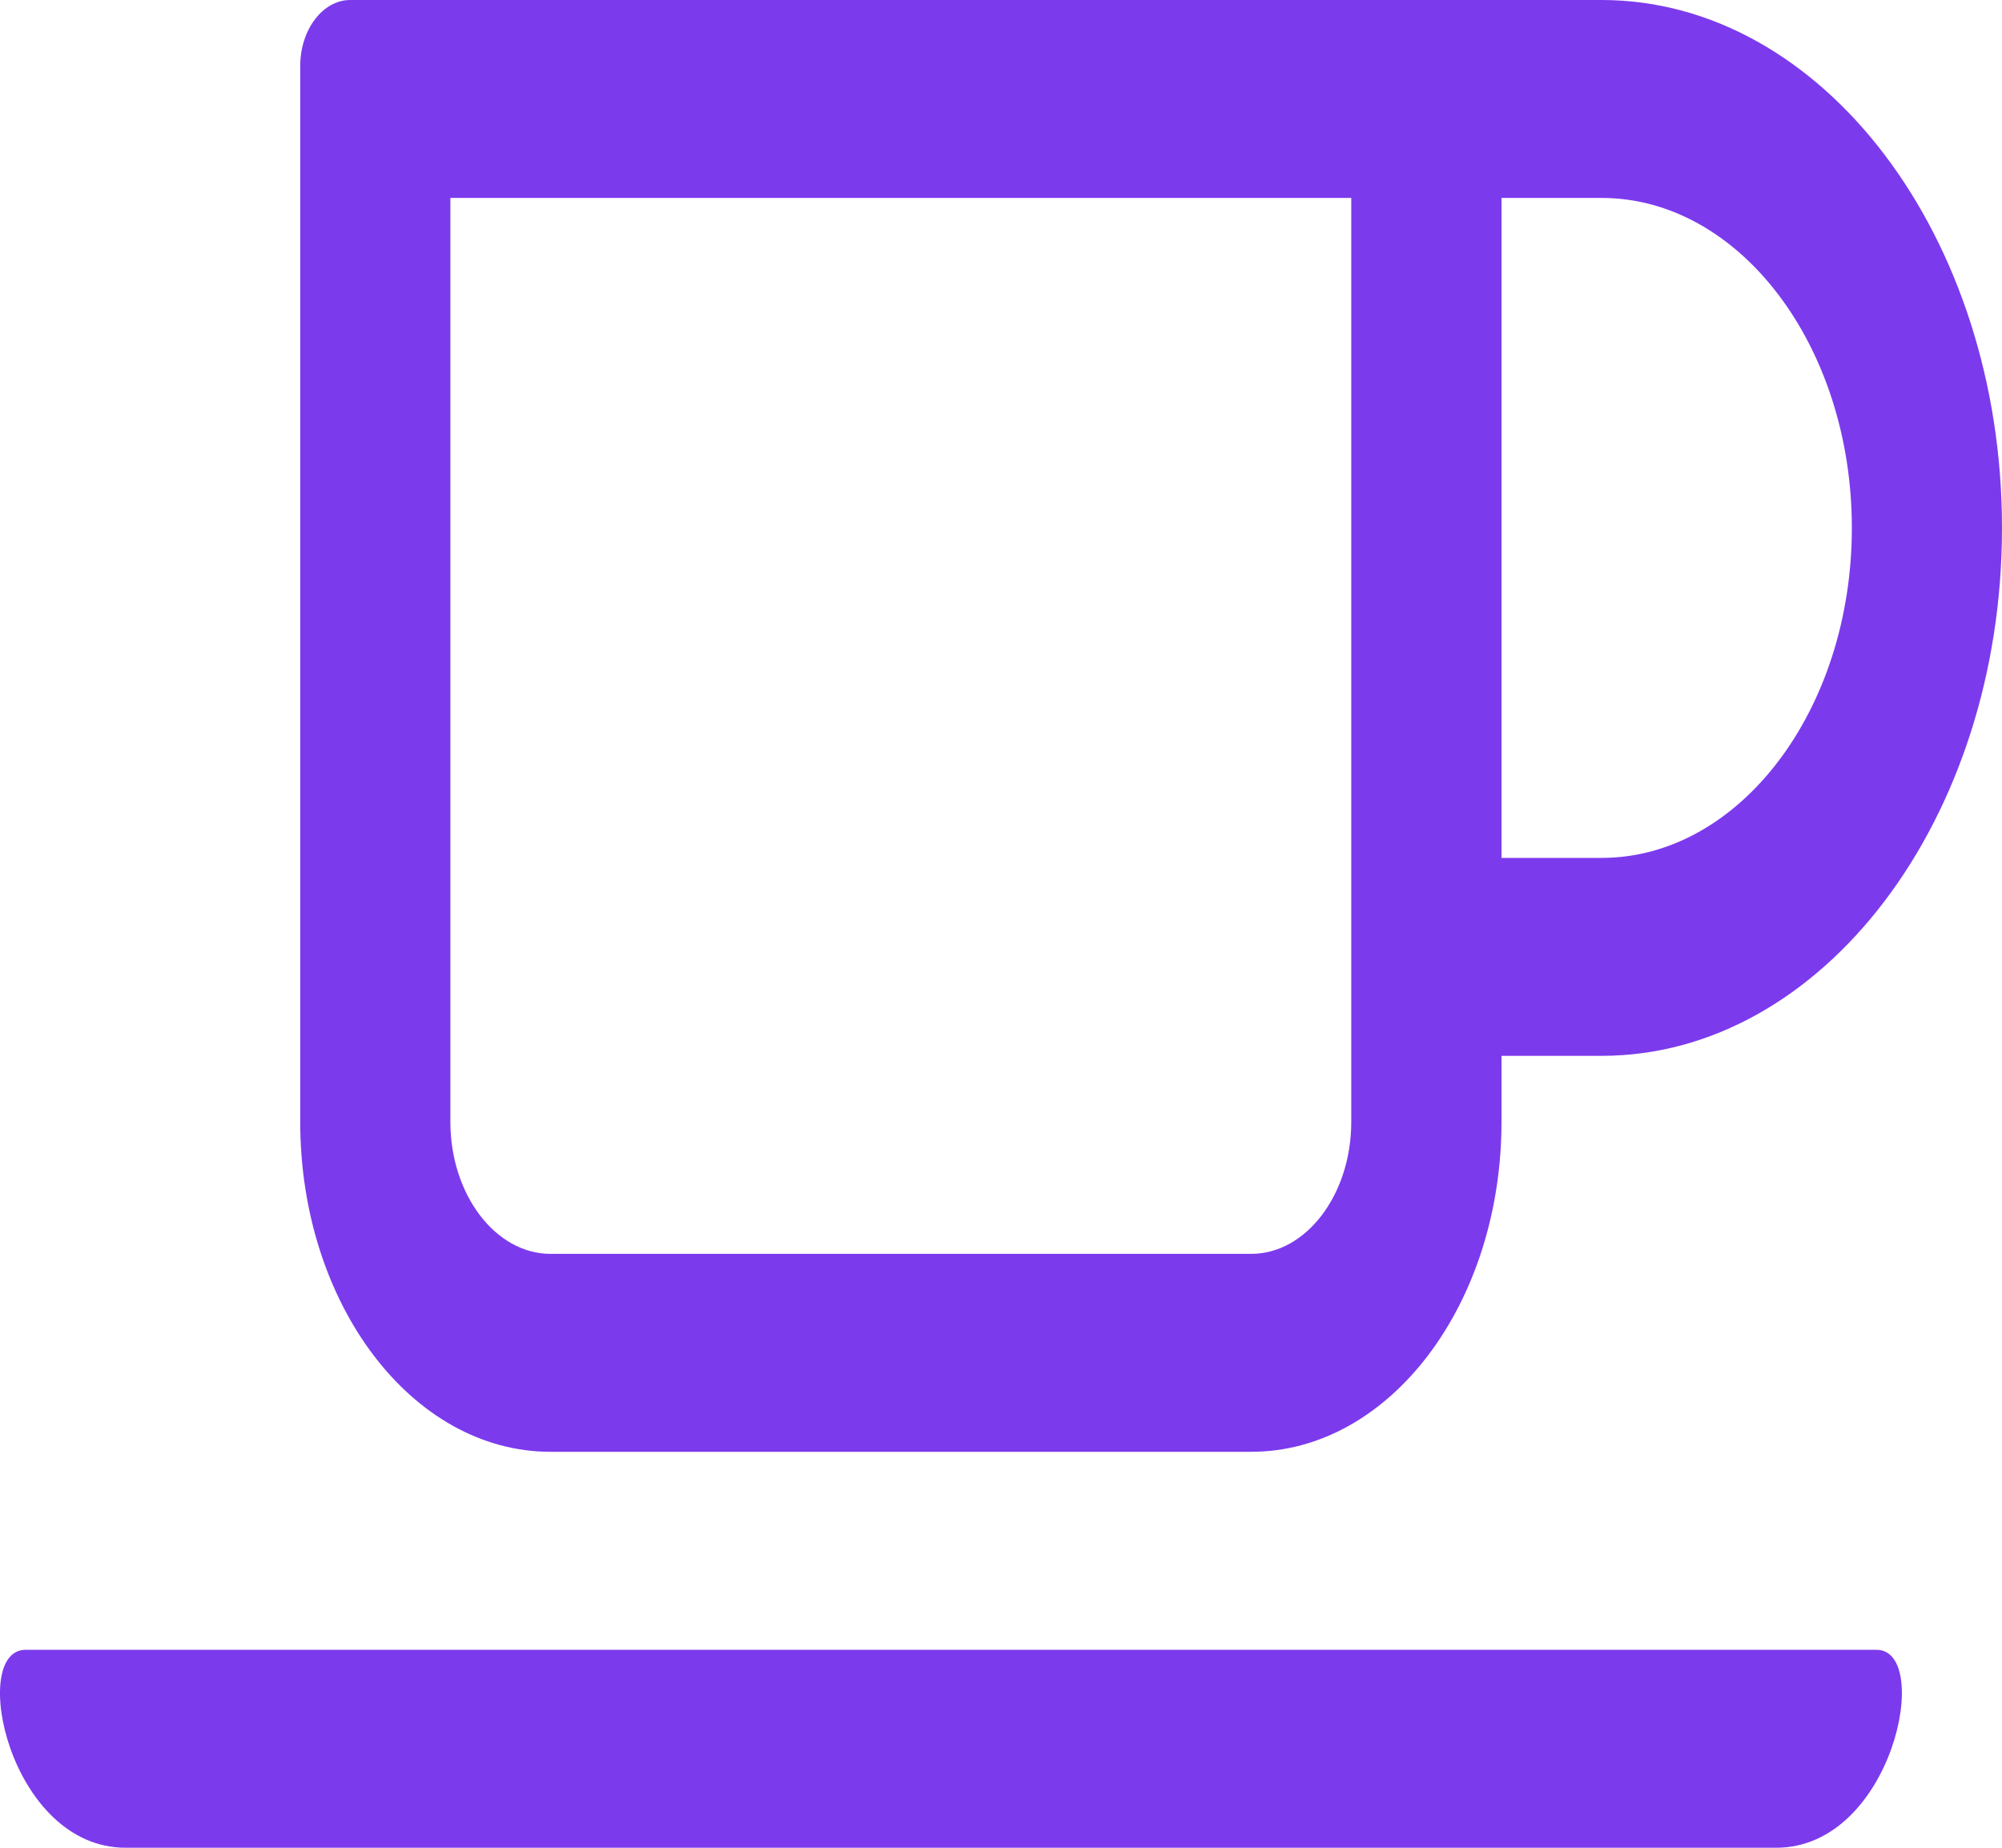
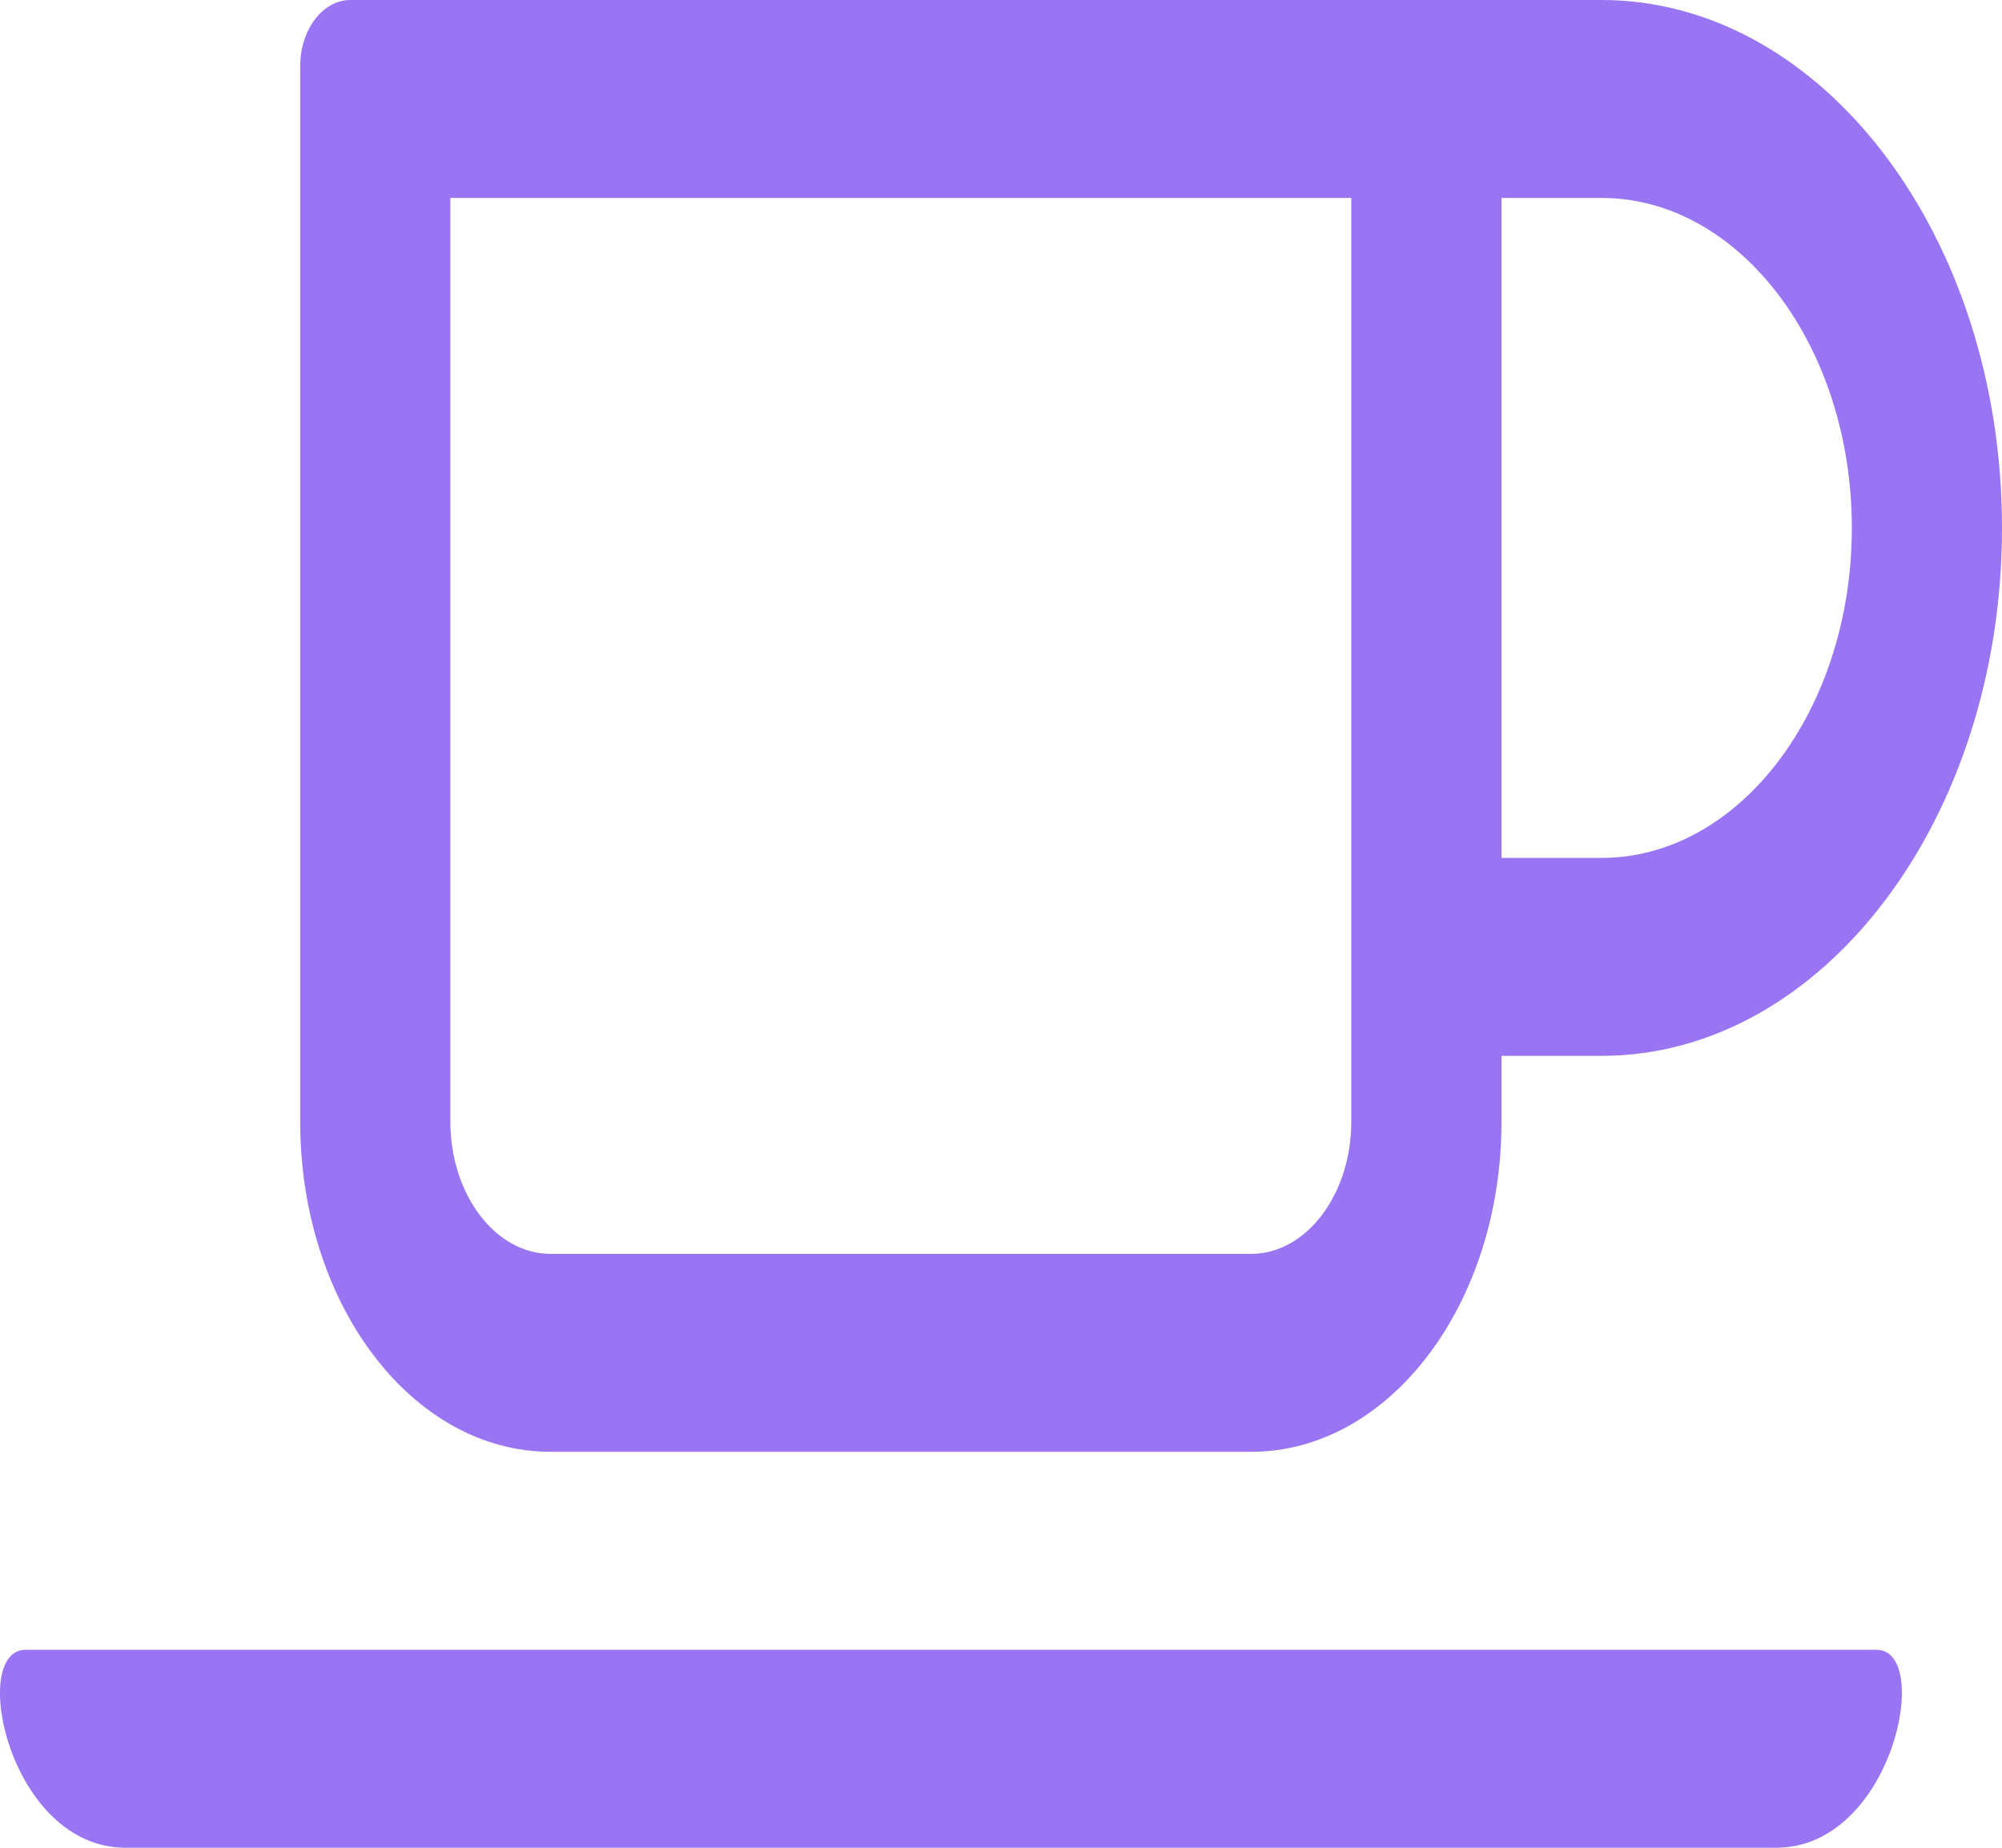
<svg xmlns="http://www.w3.org/2000/svg" width="26" height="24" viewBox="0 0 26 24" fill="none">
-   <path d="M20.8 0H4.549C4.191 0 3.899 0.386 3.899 0.857V14.571C3.899 16.939 5.353 18.857 7.149 18.857H16.25C18.045 18.857 19.5 16.939 19.5 14.571V13.714H20.8C23.668 13.714 26 10.639 26 6.857C26 3.075 23.668 0 20.8 0ZM17.549 14.571C17.549 15.514 16.965 16.286 16.25 16.286H7.149C6.434 16.286 5.849 15.514 5.849 14.571V2.571H17.549V14.571ZM20.8 11.143H19.5V2.571H20.8C22.591 2.571 24.05 4.495 24.05 6.857C24.05 9.22 22.591 11.143 20.8 11.143ZM23.067 24H1.632C0.116 24 -0.408 21.429 0.332 21.429H24.371C25.106 21.429 24.582 24 23.067 24Z" fill="#7C3AED" />
+   <path d="M20.8 0H4.549C4.191 0 3.899 0.386 3.899 0.857V14.571C3.899 16.939 5.353 18.857 7.149 18.857H16.25C18.045 18.857 19.5 16.939 19.5 14.571V13.714H20.8C23.668 13.714 26 10.639 26 6.857C26 3.075 23.668 0 20.8 0ZM17.549 14.571C17.549 15.514 16.965 16.286 16.25 16.286H7.149C6.434 16.286 5.849 15.514 5.849 14.571V2.571H17.549V14.571ZM20.8 11.143H19.5V2.571H20.8C22.591 2.571 24.05 4.495 24.05 6.857C24.05 9.22 22.591 11.143 20.8 11.143ZM23.067 24H1.632C0.116 24 -0.408 21.429 0.332 21.429H24.371C25.106 21.429 24.582 24 23.067 24Z" fill="#9974F3" />
</svg>
